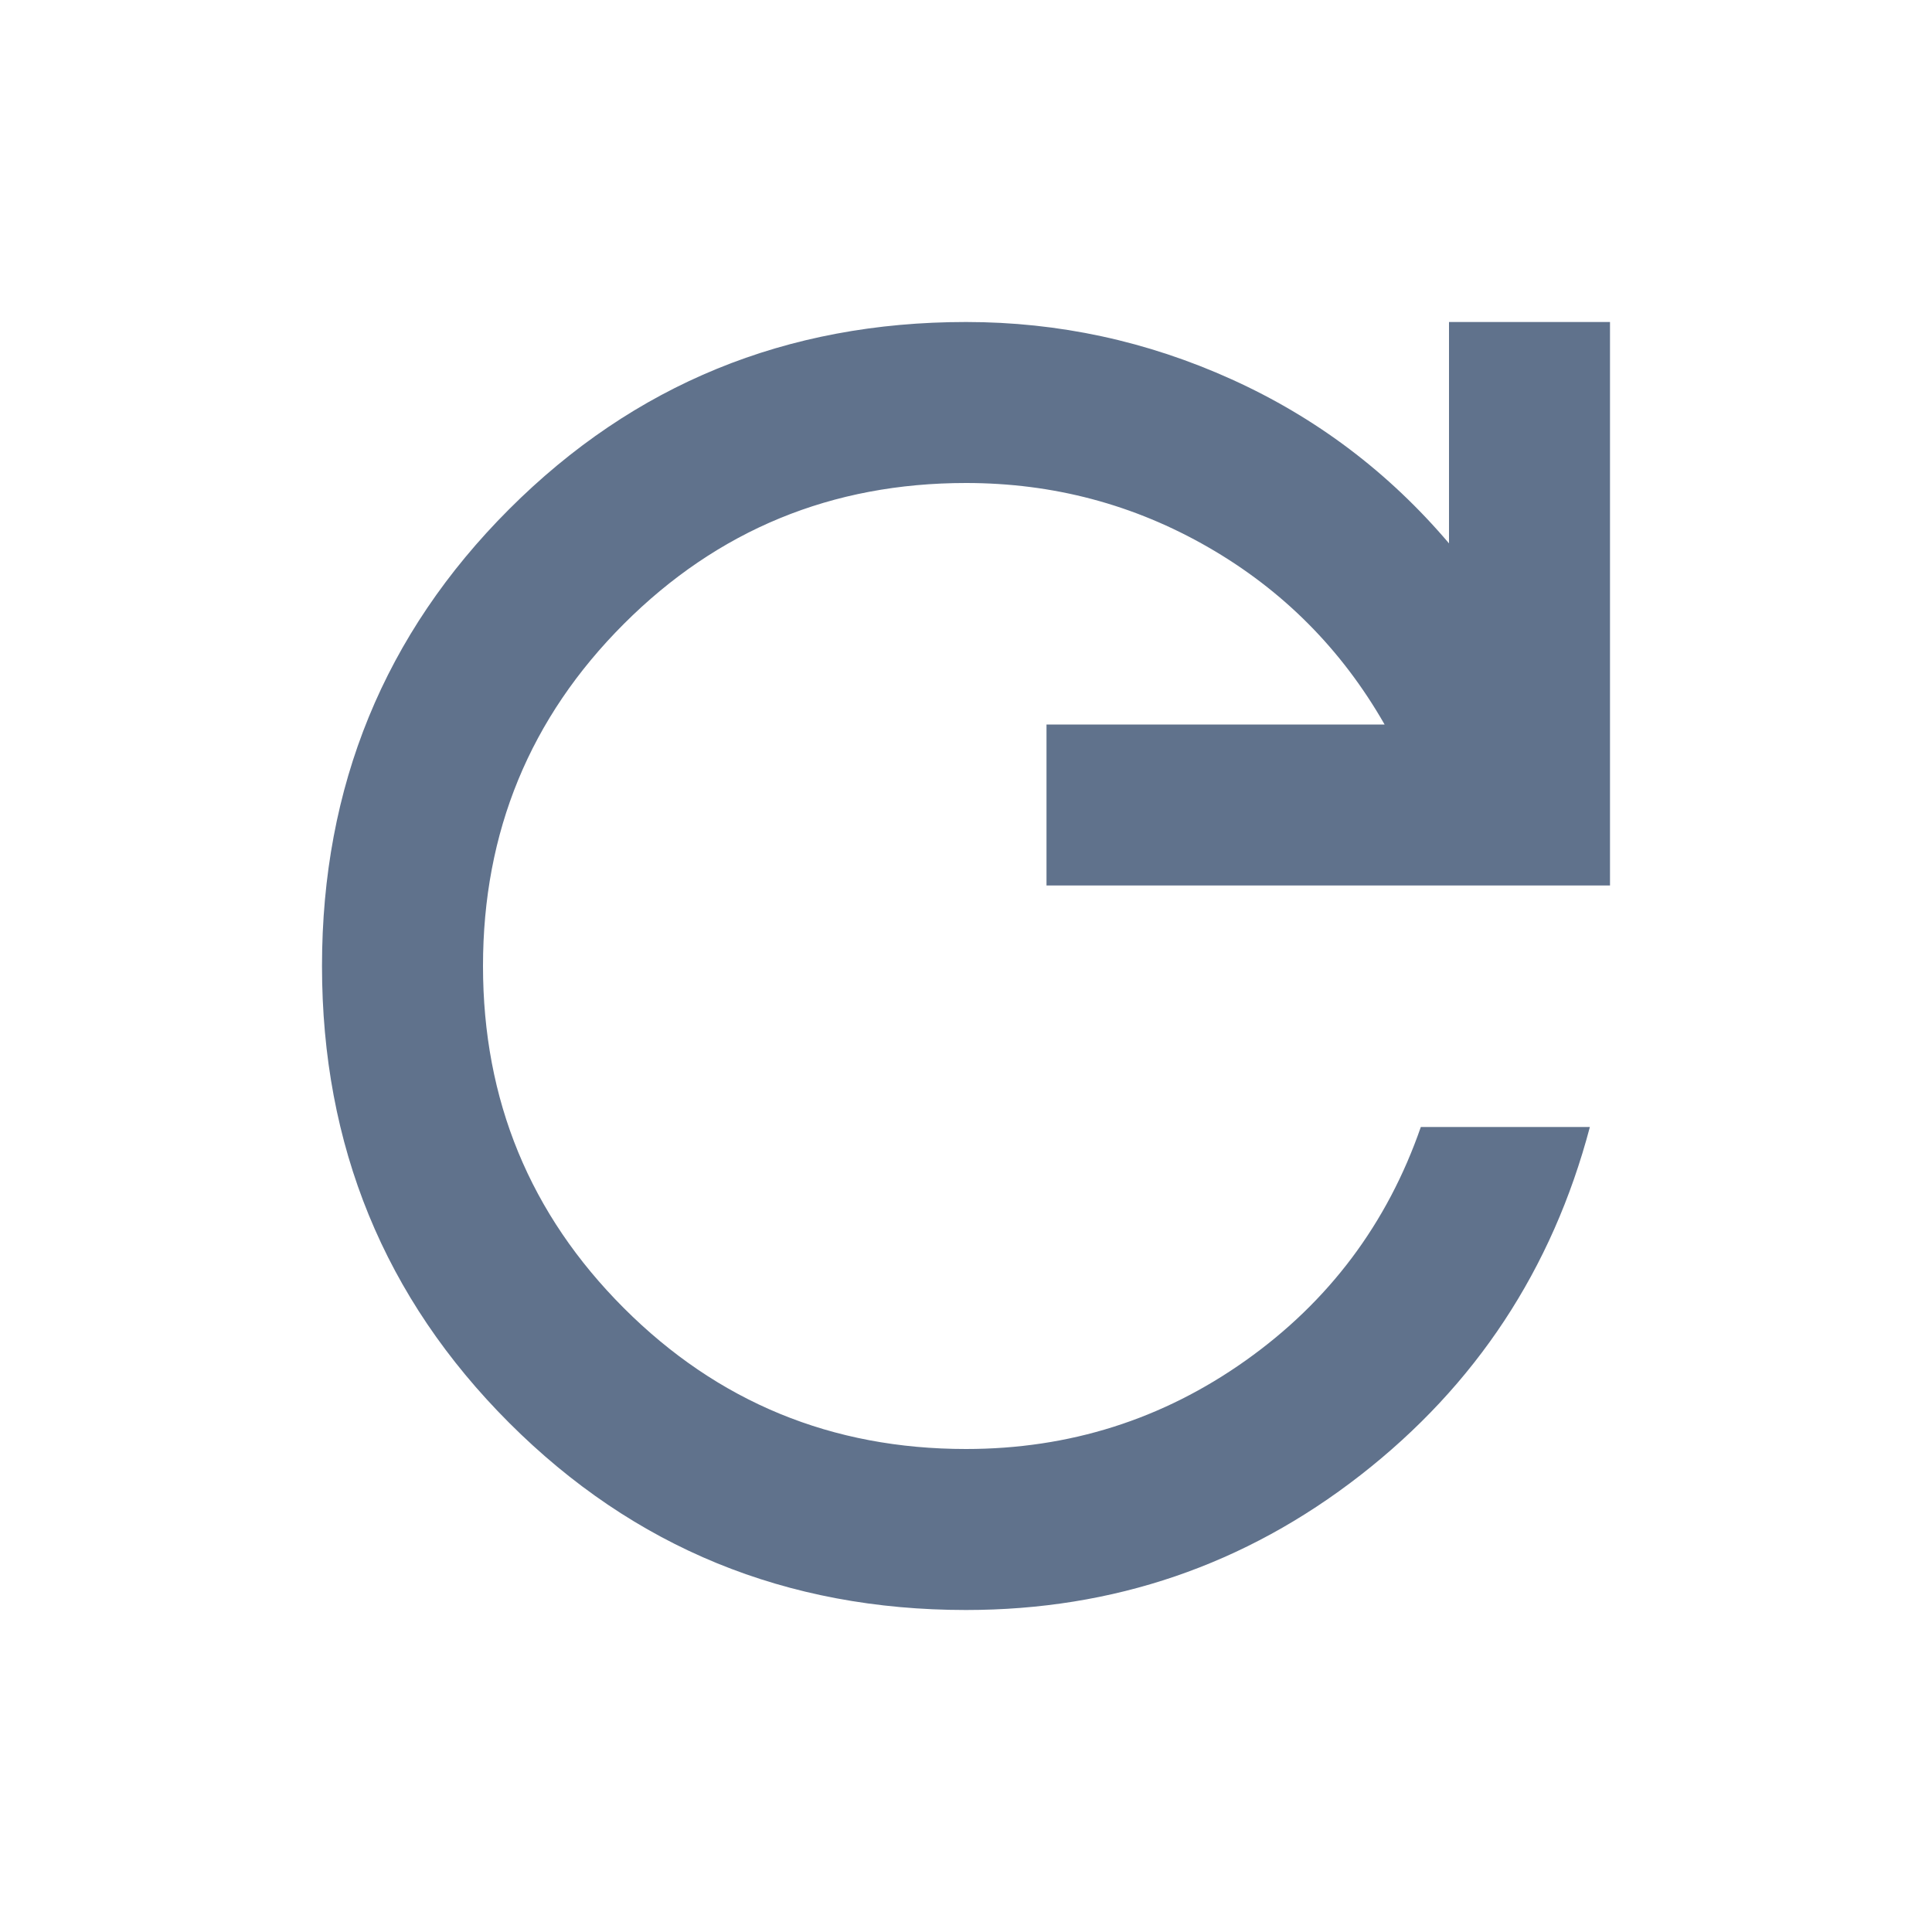
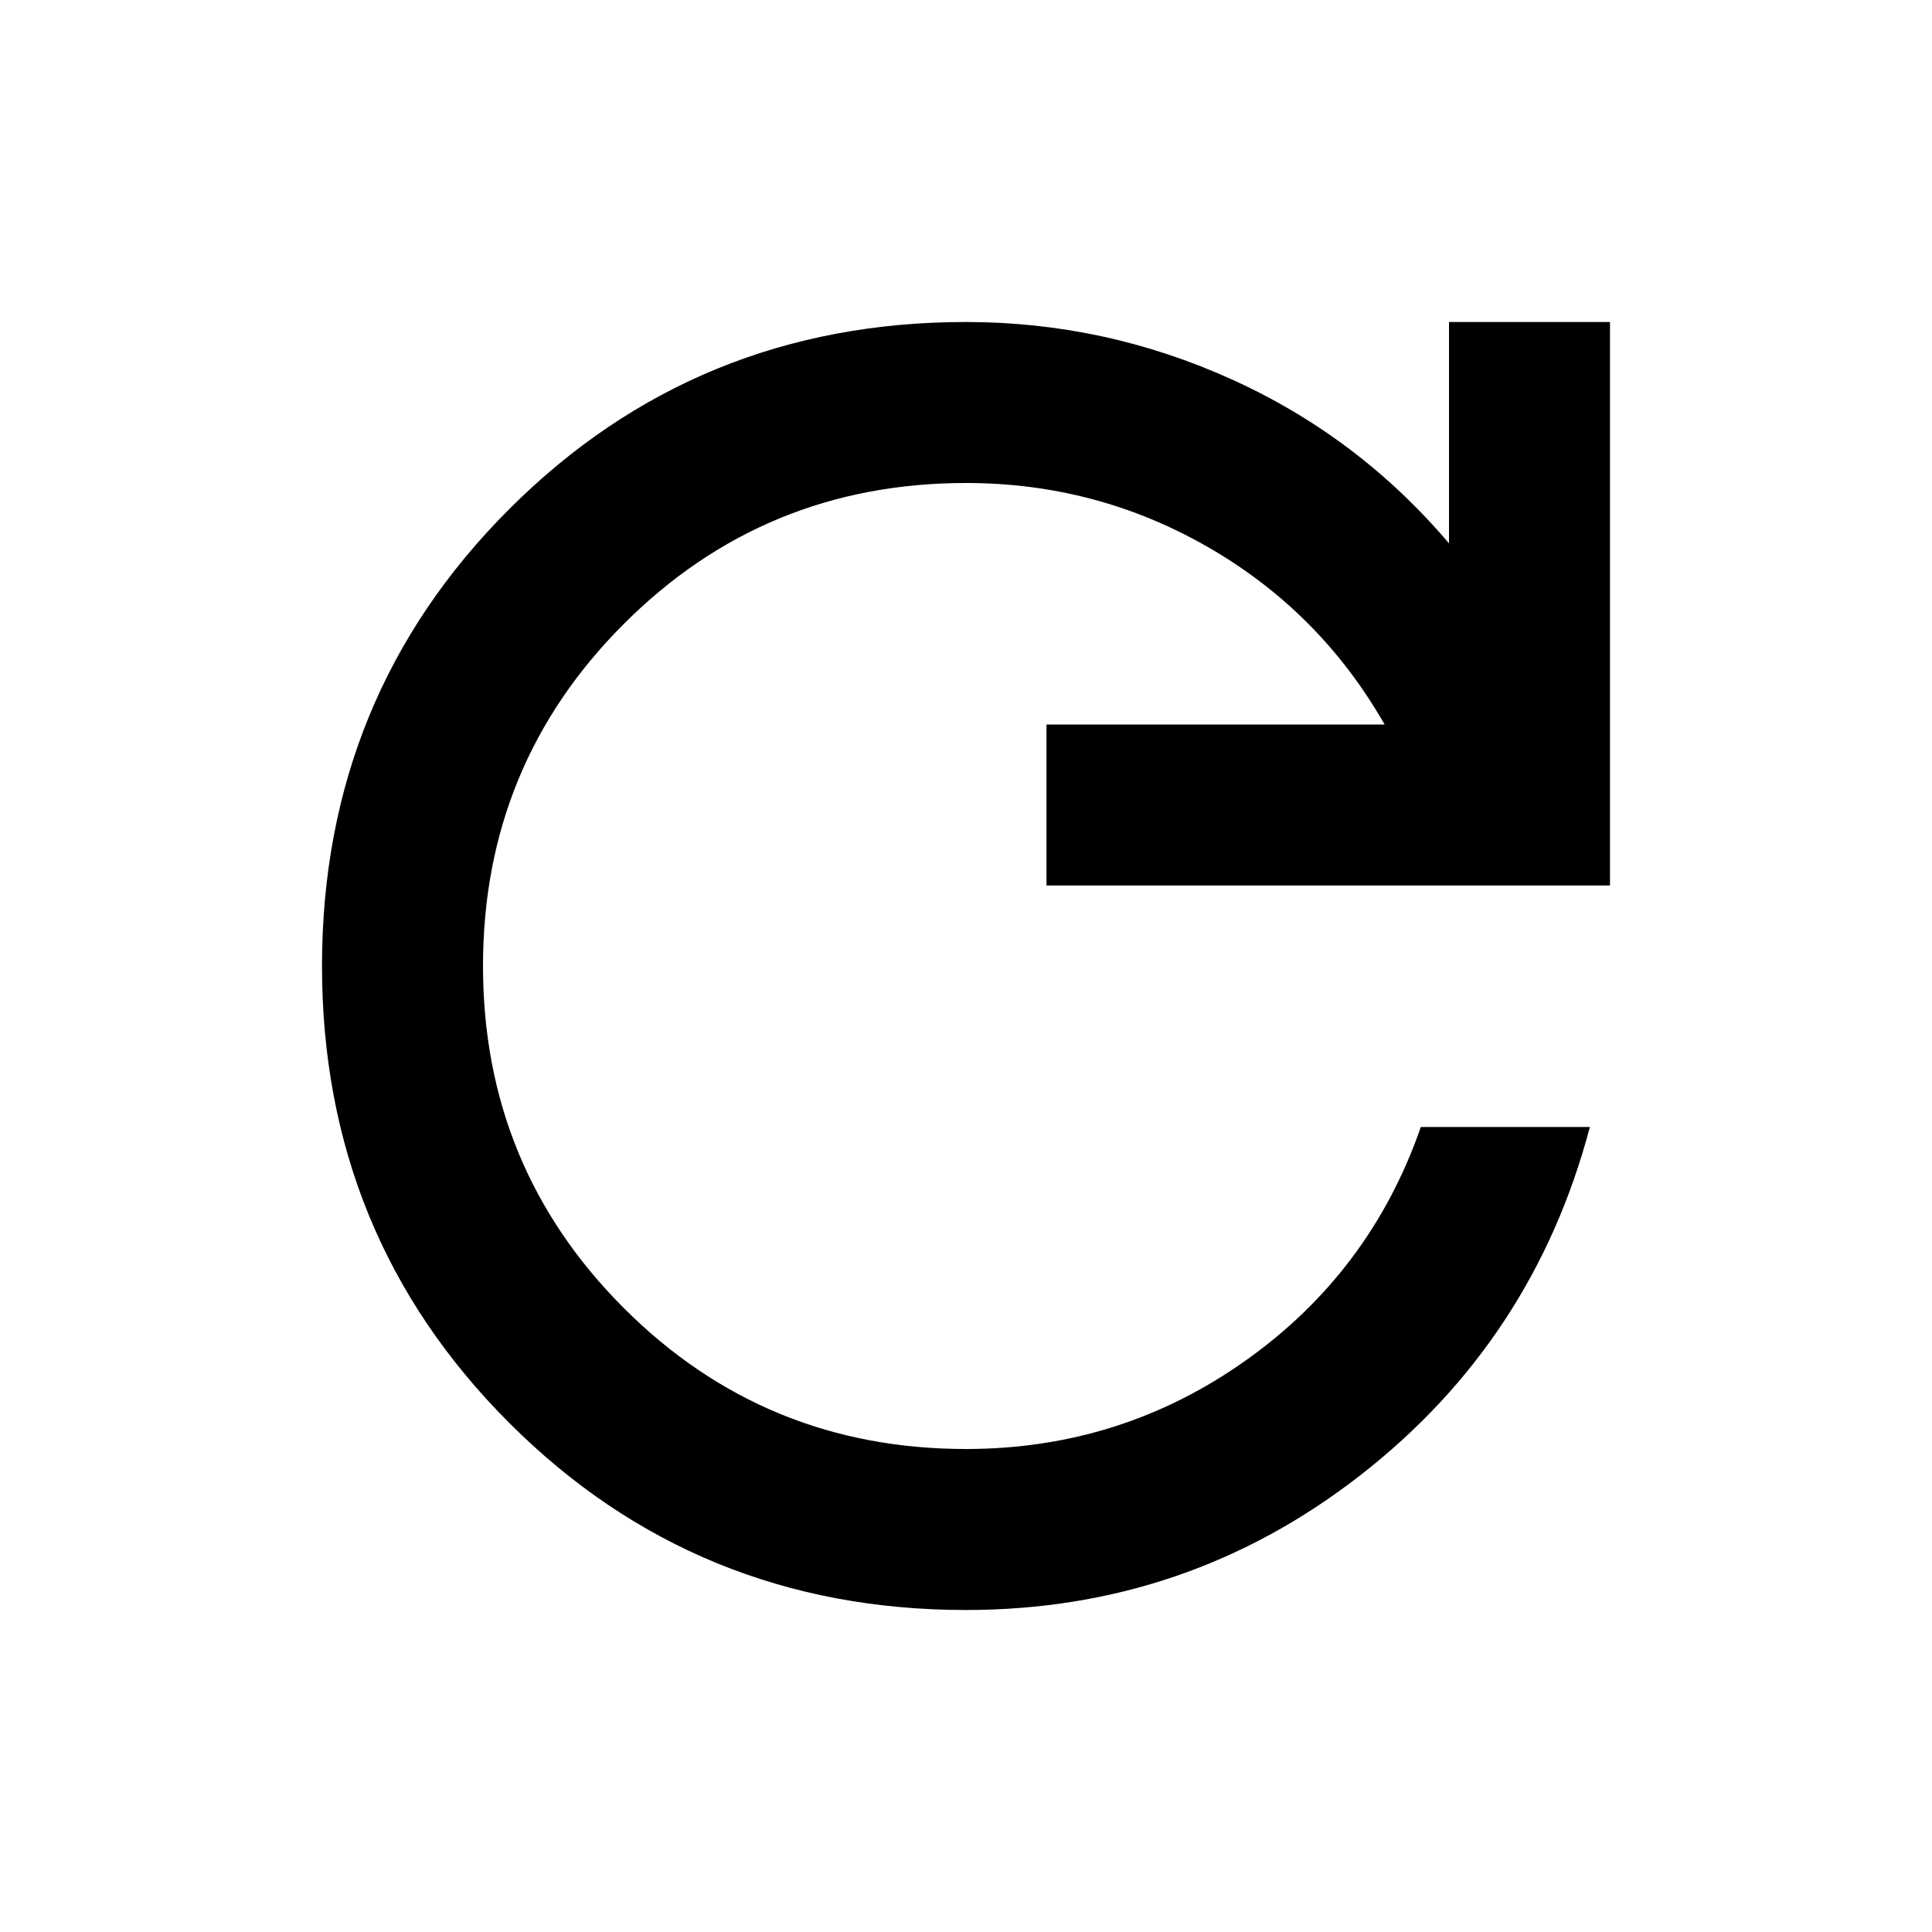
- <svg xmlns="http://www.w3.org/2000/svg" height="24px" viewBox="0 -960 960 960" width="24px" fill="#60728c">
+ <svg xmlns="http://www.w3.org/2000/svg" height="24px" viewBox="0 -960 960 960" width="24px" fill="currentColor">
  <path d="M480-160q-134 0-227-93t-93-227q0-134 93-227t227-93q69 0 132 28.5T720-690v-110h80v280H520v-80h168q-32-56-87.5-88T480-720q-100 0-170 70t-70 170q0 100 70 170t170 70q77 0 139-44t87-116h84q-28 106-114 173t-196 67Z" />
</svg>
